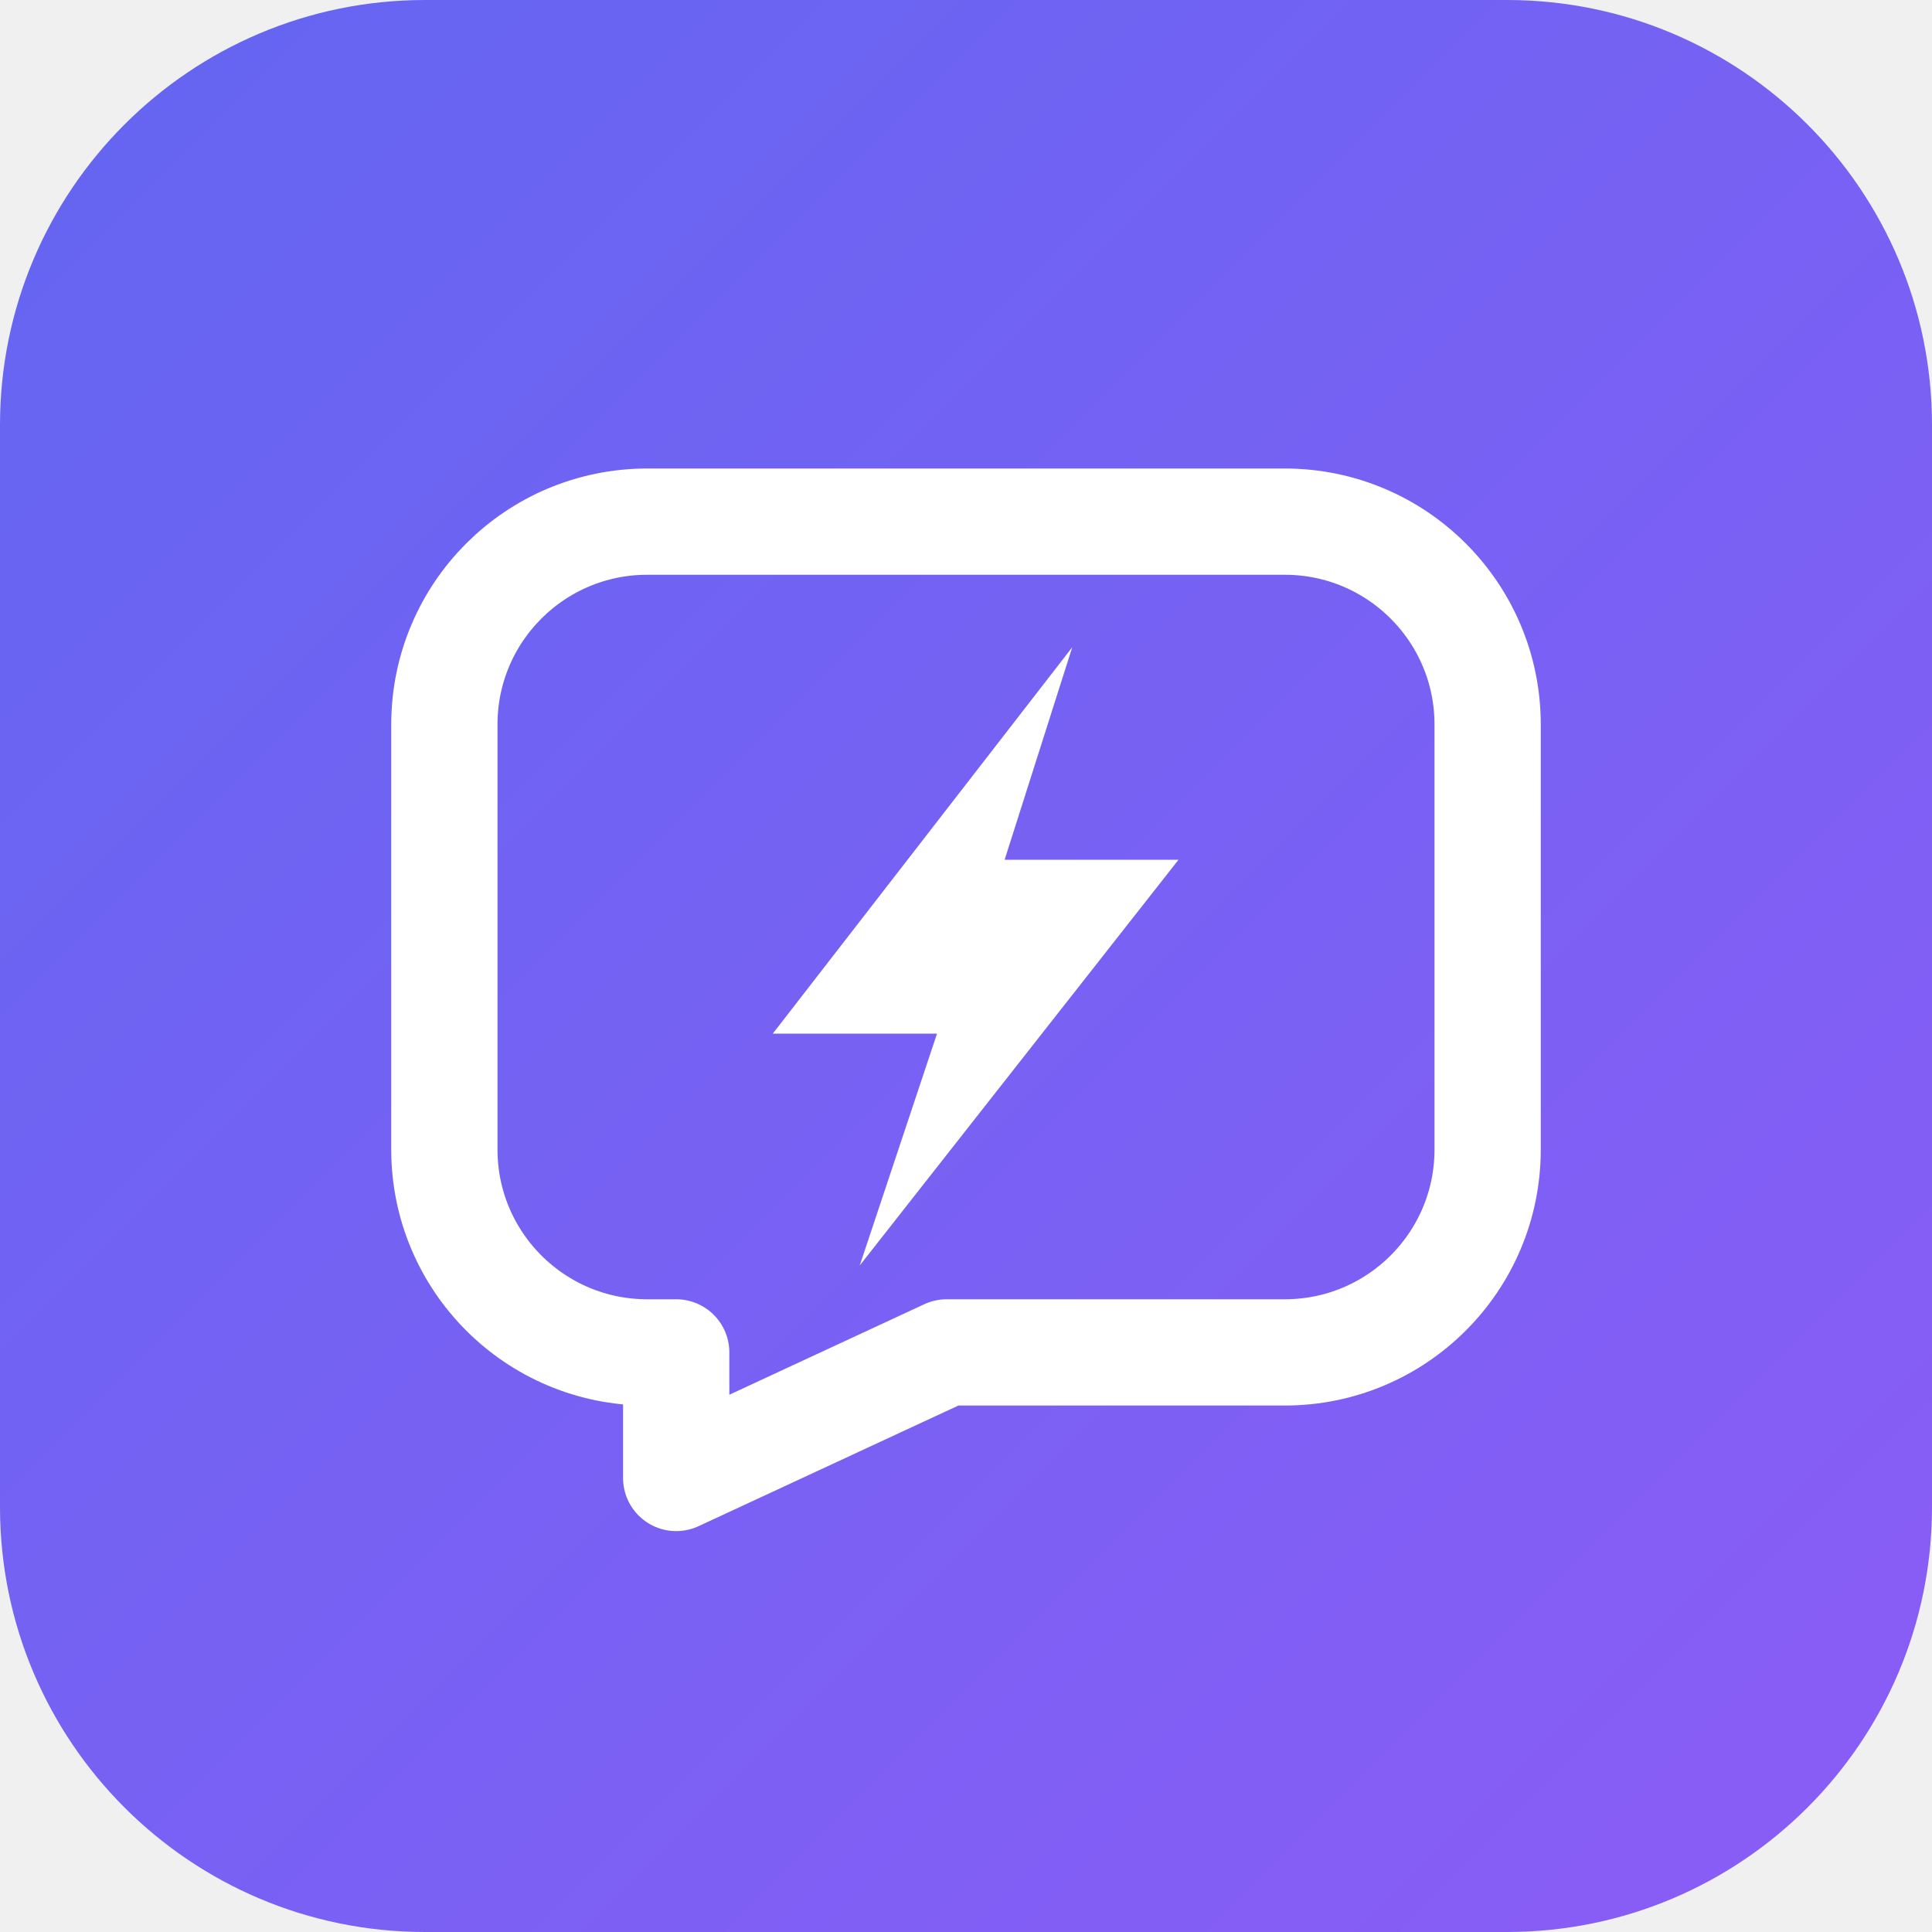
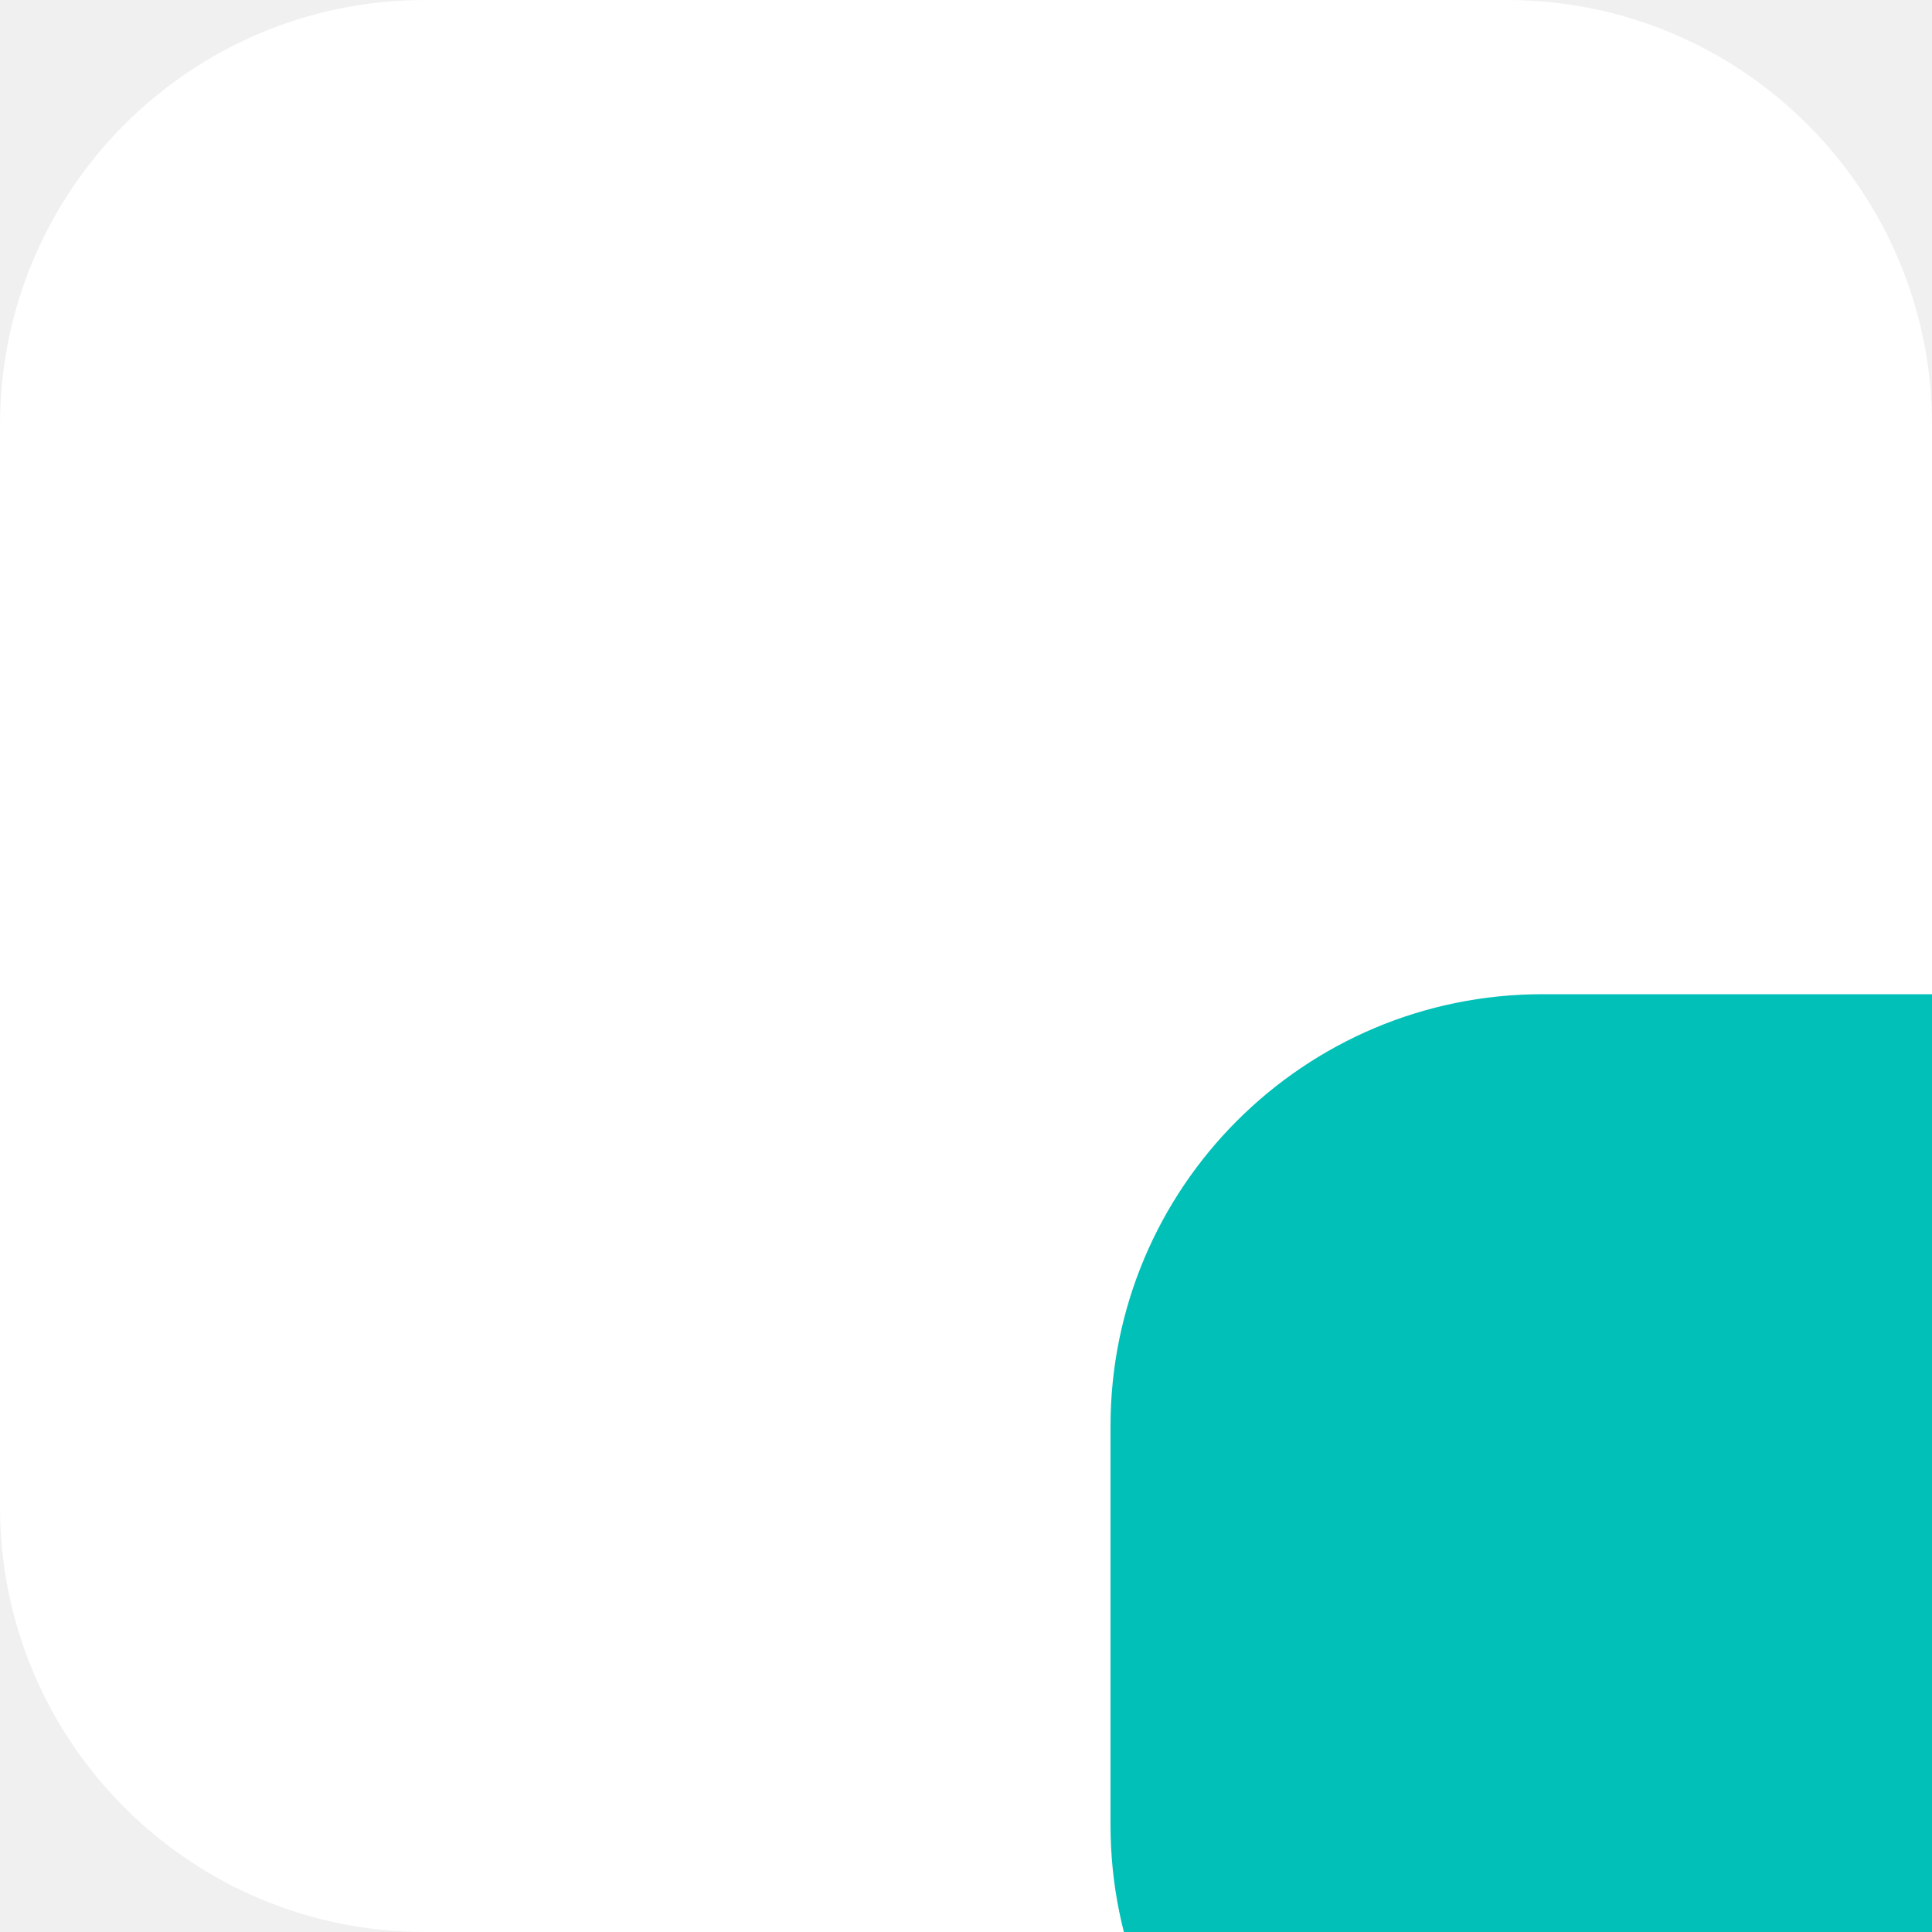
<svg xmlns="http://www.w3.org/2000/svg" viewBox="0 0 100 100" width="100" height="100" role="img" aria-label="Ownerdeck">
-   <defs>
-     <linearGradient id="od-grad" x1="0" y1="0" x2="100" y2="100" gradientUnits="userSpaceOnUse">
-       <stop offset="0" stop-color="#6366F1" />
-       <stop offset="1" stop-color="#8B5CF6" />
-     </linearGradient>
-   </defs>
-   <rect x="0" y="0" width="100" height="100" rx="22" fill="url(#od-grad)" />
-   <path d="M35 76.5V70H33.5C27.7 70 23 65.3 23 59.5V37.5C23 31.7 27.7 27 33.5 27H66.5C72.3 27 77 31.7 77 37.5V59.5C77 65.3 72.3 70 66.5 70H49L35 76.5Z" fill="none" stroke="#FFFFFF" stroke-width="5.5" stroke-linejoin="round" />
-   <path d="M55.5 33.5L40 53.5H48.5L44.5 65.5L61 44.5H52L55.5 33.5Z" fill="#FFFFFF" />
+   <rect x="0" y="0" width="100" height="100" rx="22" fill="#ffffff" />
+   <g transform="translate(24.8 35.98) scale(8.6)">
+     <rect x="4.4" y="14.2" width="15.2" height="5.4" rx="2" fill="none" stroke="#0f1115" stroke-width="1.5" opacity="0.28" />
+     <rect x="3" y="12.4" width="18" height="5.4" rx="2" fill="none" stroke="#0f1115" stroke-width="1.5" opacity="0.55" />
+     <rect x="1.6" y="10.6" width="20.8" height="5.6" rx="2" fill="#ffffff" stroke="#0f1115" stroke-width="1.6" />
+     <path d="M6.4 1.8h11.2a2.6 2.6 0 0 1 2.6 2.6v2.4a2.6 2.6 0 0 1-2.6 2.6h-5.2l-2.9 2.2V9.4H6.4A2.6 2.6 0 0 1 3.8 6.8V4.4A2.6 2.6 0 0 1 6.4 1.8Z" fill="#01c0b8" />
+   </g>
</svg>
